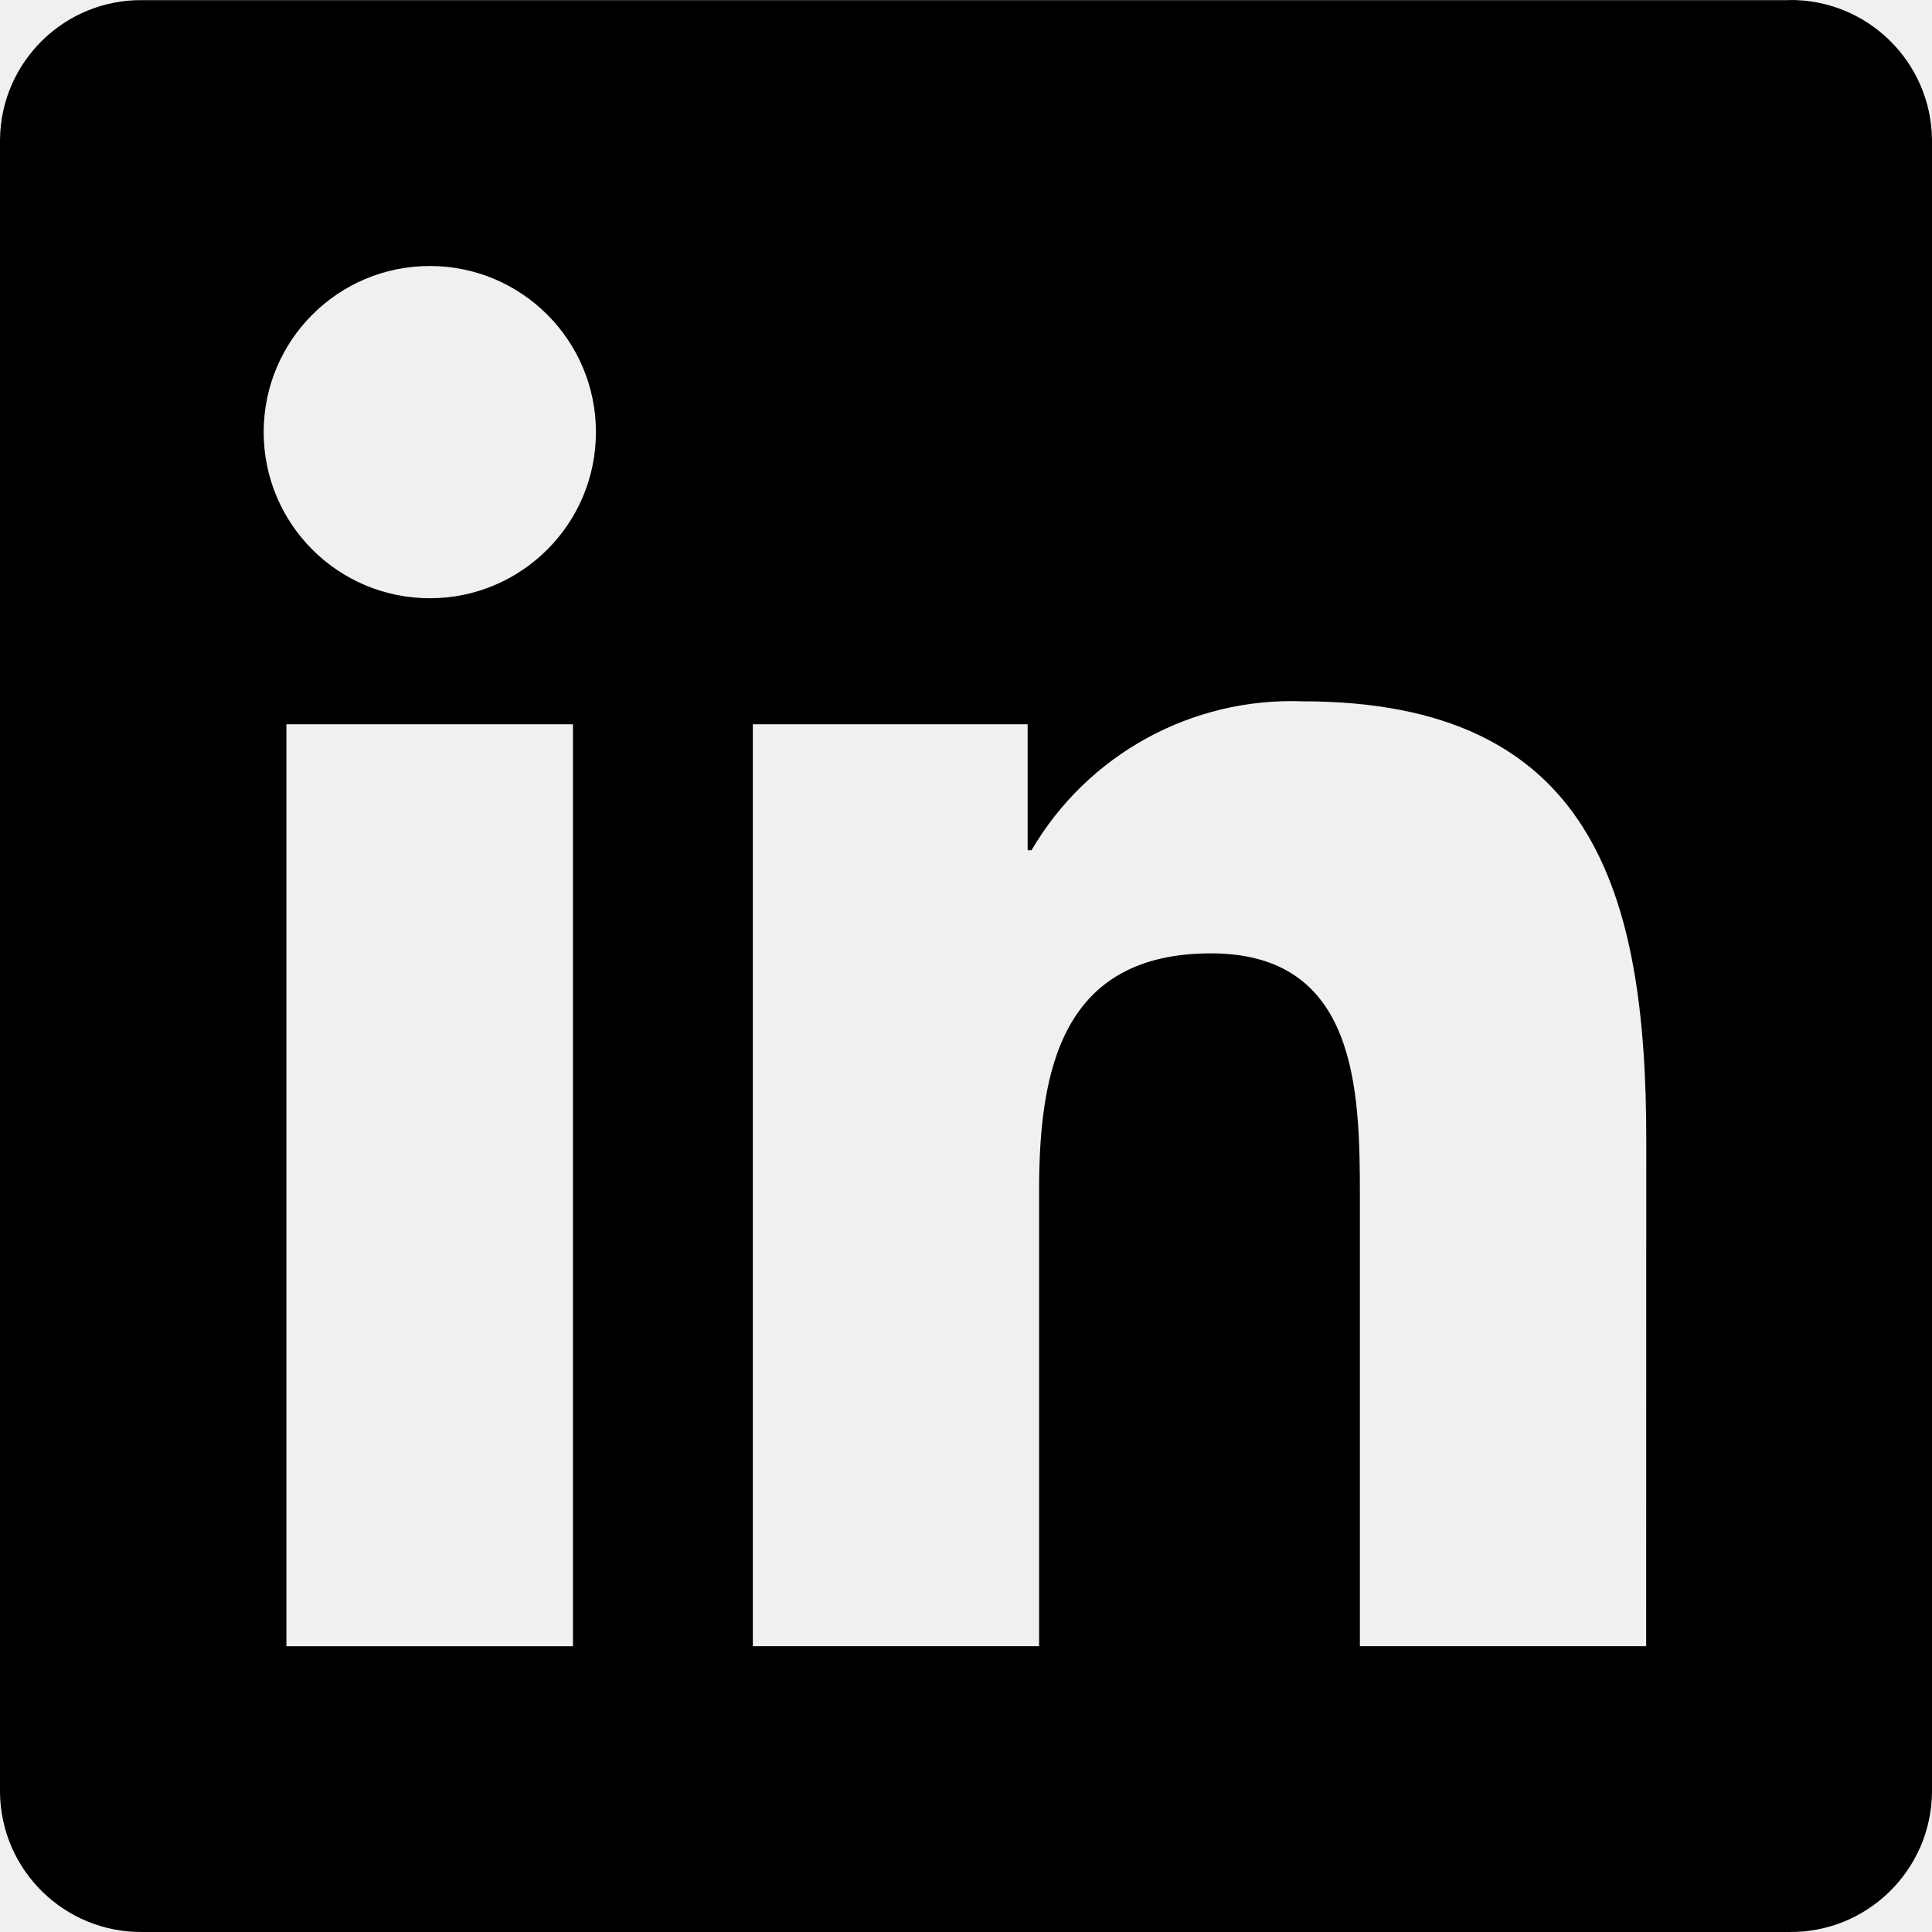
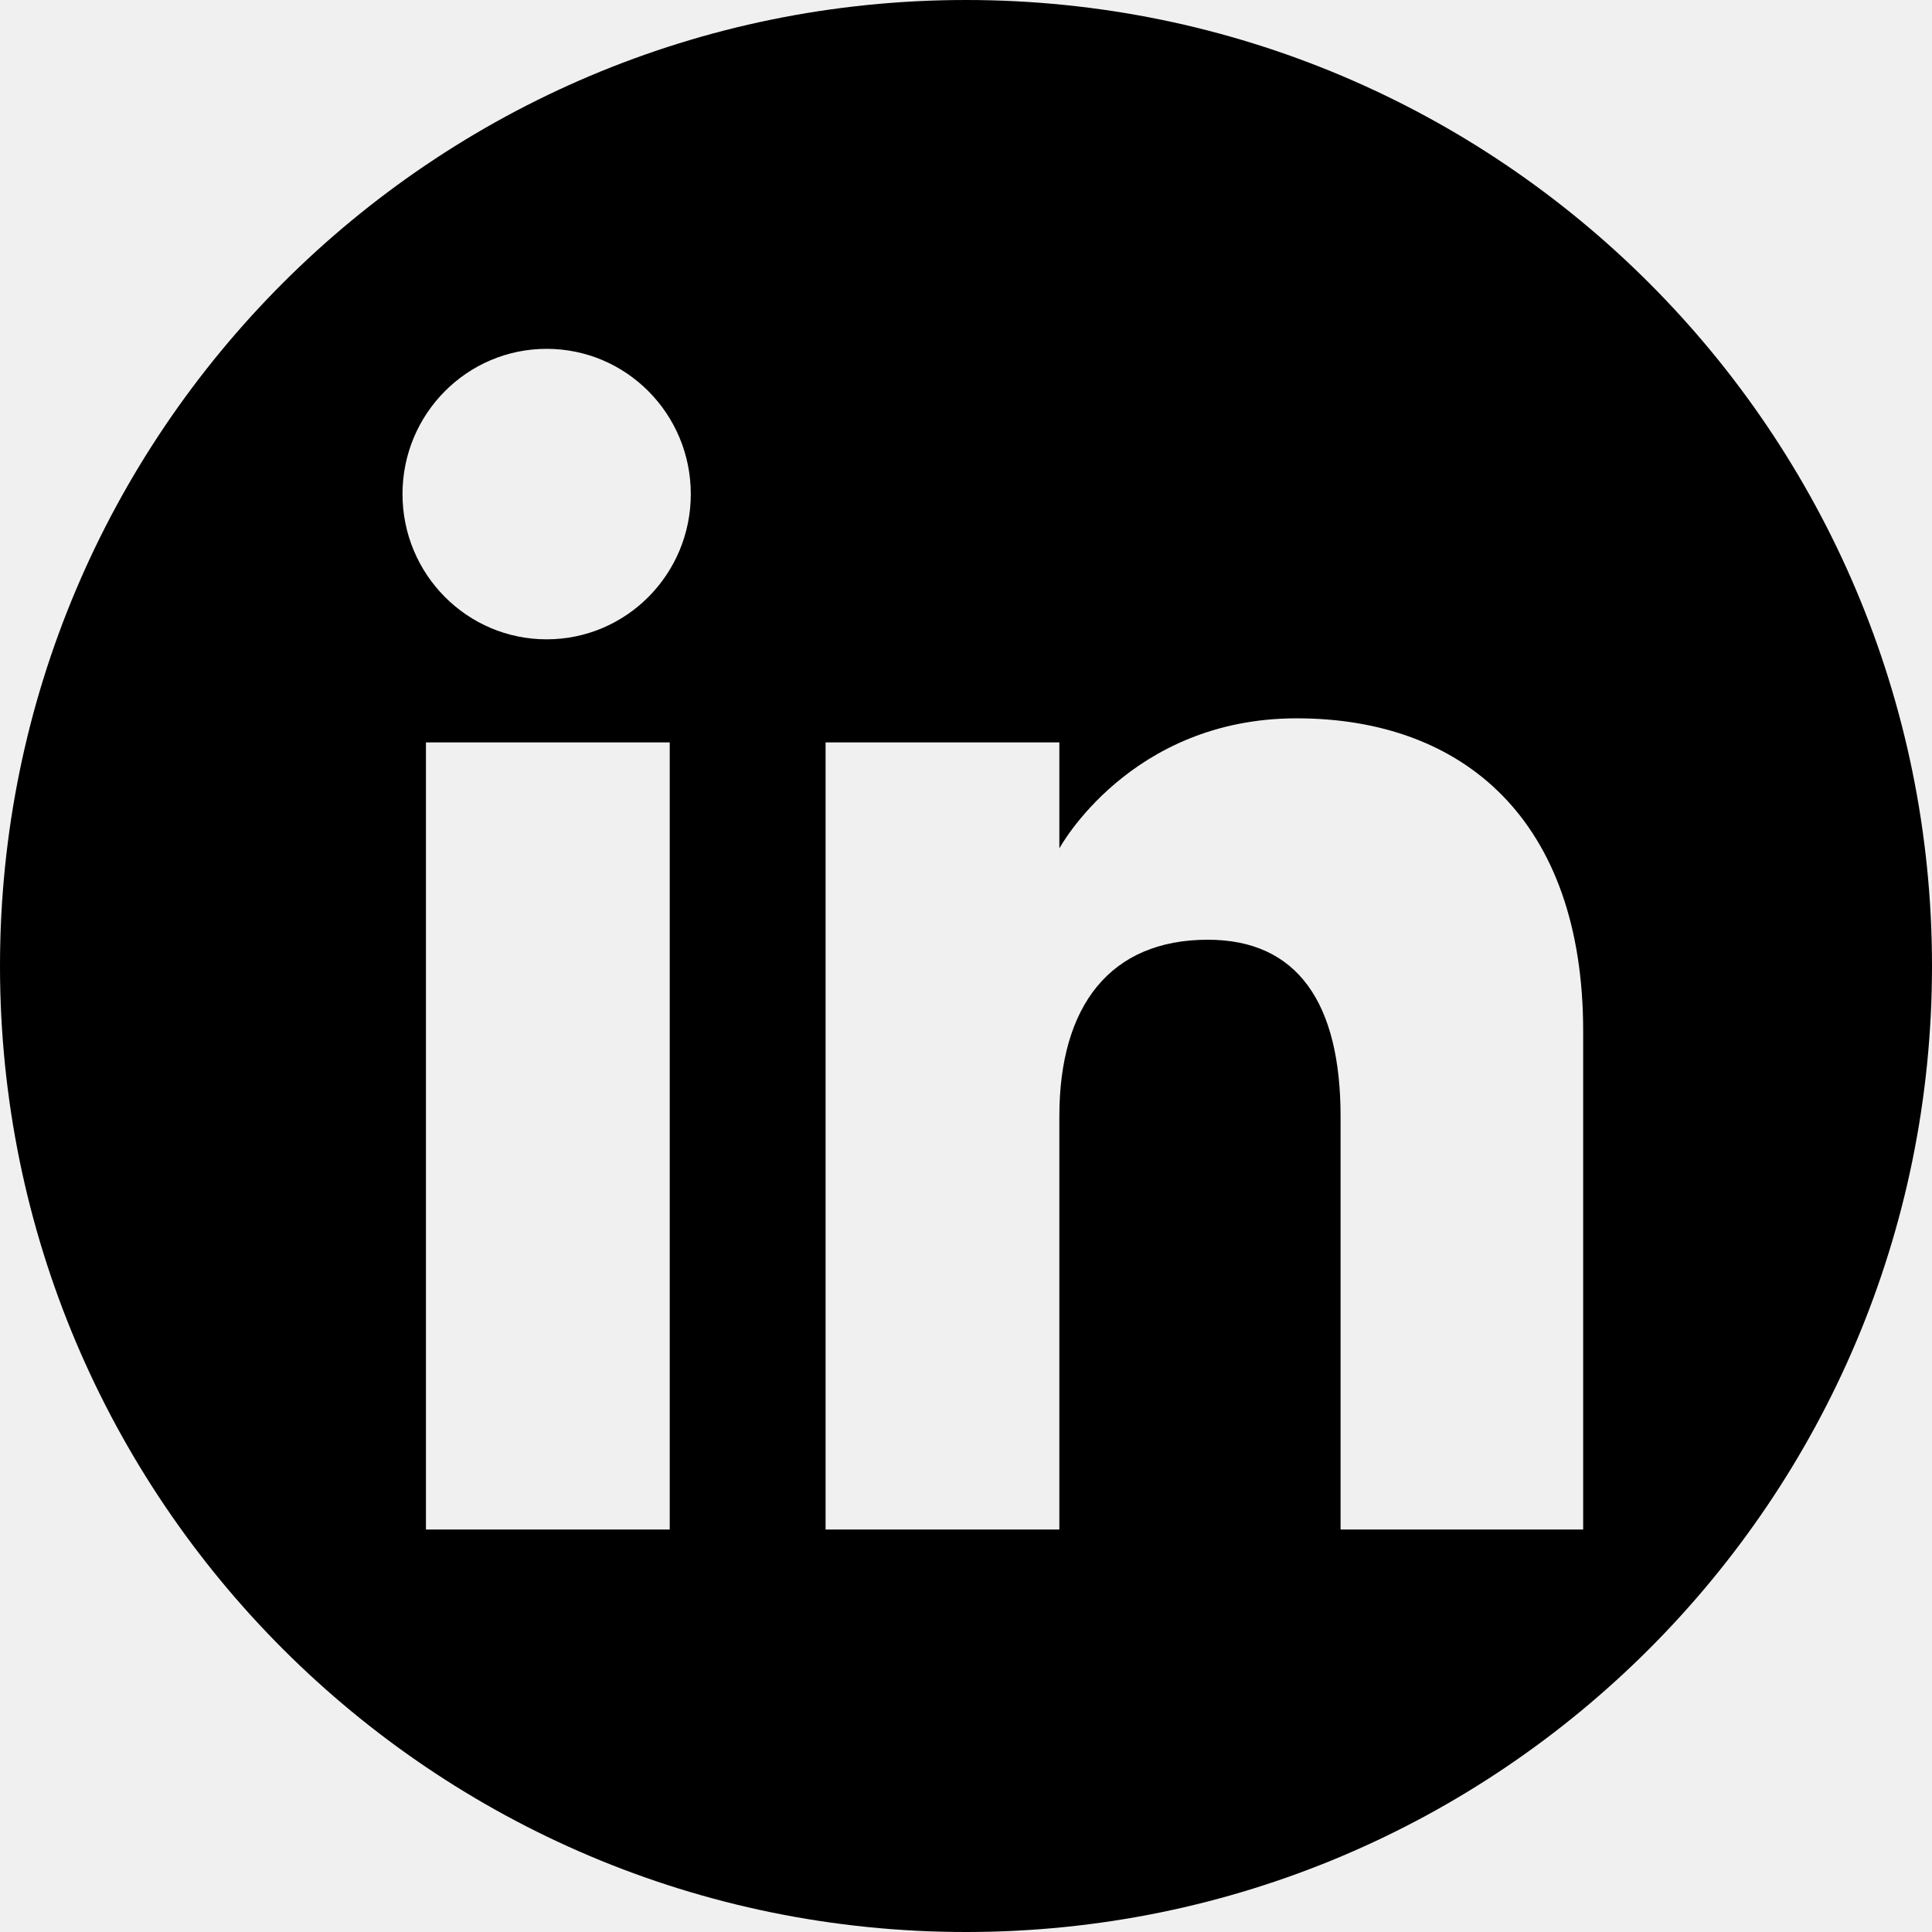
- <svg xmlns="http://www.w3.org/2000/svg" viewBox="0 0 256 256">
-   <path d="M218.124 218.128h-37.931v-59.403c0-14.165-.253-32.4-19.728-32.4-19.756 0-22.779 15.433-22.779 31.369v60.43h-37.93V95.967h36.413v16.694h.51a39.907 39.907 0 0 1 35.928-19.732c38.445 0 45.533 25.288 45.533 58.186zM56.956 79.27c-12.157.003-22.014-9.851-22.016-22.008-.002-12.157 9.851-22.014 22.008-22.016 12.157-.003 22.014 9.85 22.016 22.008a22.013 22.013 0 0 1-22.008 22.016m18.966 138.86H37.95V95.966h37.97zM237.034.018H18.891C8.58-.097.126 8.161 0 18.471v219.054c.122 10.315 8.576 18.582 18.89 18.474h218.144c10.336.128 18.823-8.139 18.966-18.474V18.455c-.147-10.33-8.635-18.588-18.966-18.453" />
+ <svg xmlns="http://www.w3.org/2000/svg" width="72" height="72" viewBox="0 0 72 72" fill="none">
+   <g clip-path="url(#clip0_139_10)">
+     <path fill-rule="evenodd" clip-rule="evenodd" d="M72 36C72 55.882 55.882 72 36 72C16.118 72 0 55.882 0 36C0 16.118 16.118 0 36 0C55.882 0 72 16.118 72 36ZM49.959 57H59V38.428C59 30.57 54.546 26.77 48.324 26.77C42.099 26.77 39.479 31.618 39.479 31.618V27.667H30.767V57H39.479V41.602C39.479 37.476 41.379 35.021 45.014 35.021C48.355 35.021 49.959 37.38 49.959 41.602V57ZM15 18.413C15 21.402 17.405 23.826 20.372 23.826C23.34 23.826 25.744 21.402 25.744 18.413C25.744 15.424 23.34 13 20.372 13C17.405 13 15 15.424 15 18.413ZM24.959 57H15.874V27.667H24.959V57Z" fill="currentColor" />
+   </g>
+   <defs>
+     <clipPath id="clip0_139_10">
+       <rect width="72" height="72" fill="white" />
+     </clipPath>
+   </defs>
</svg>
